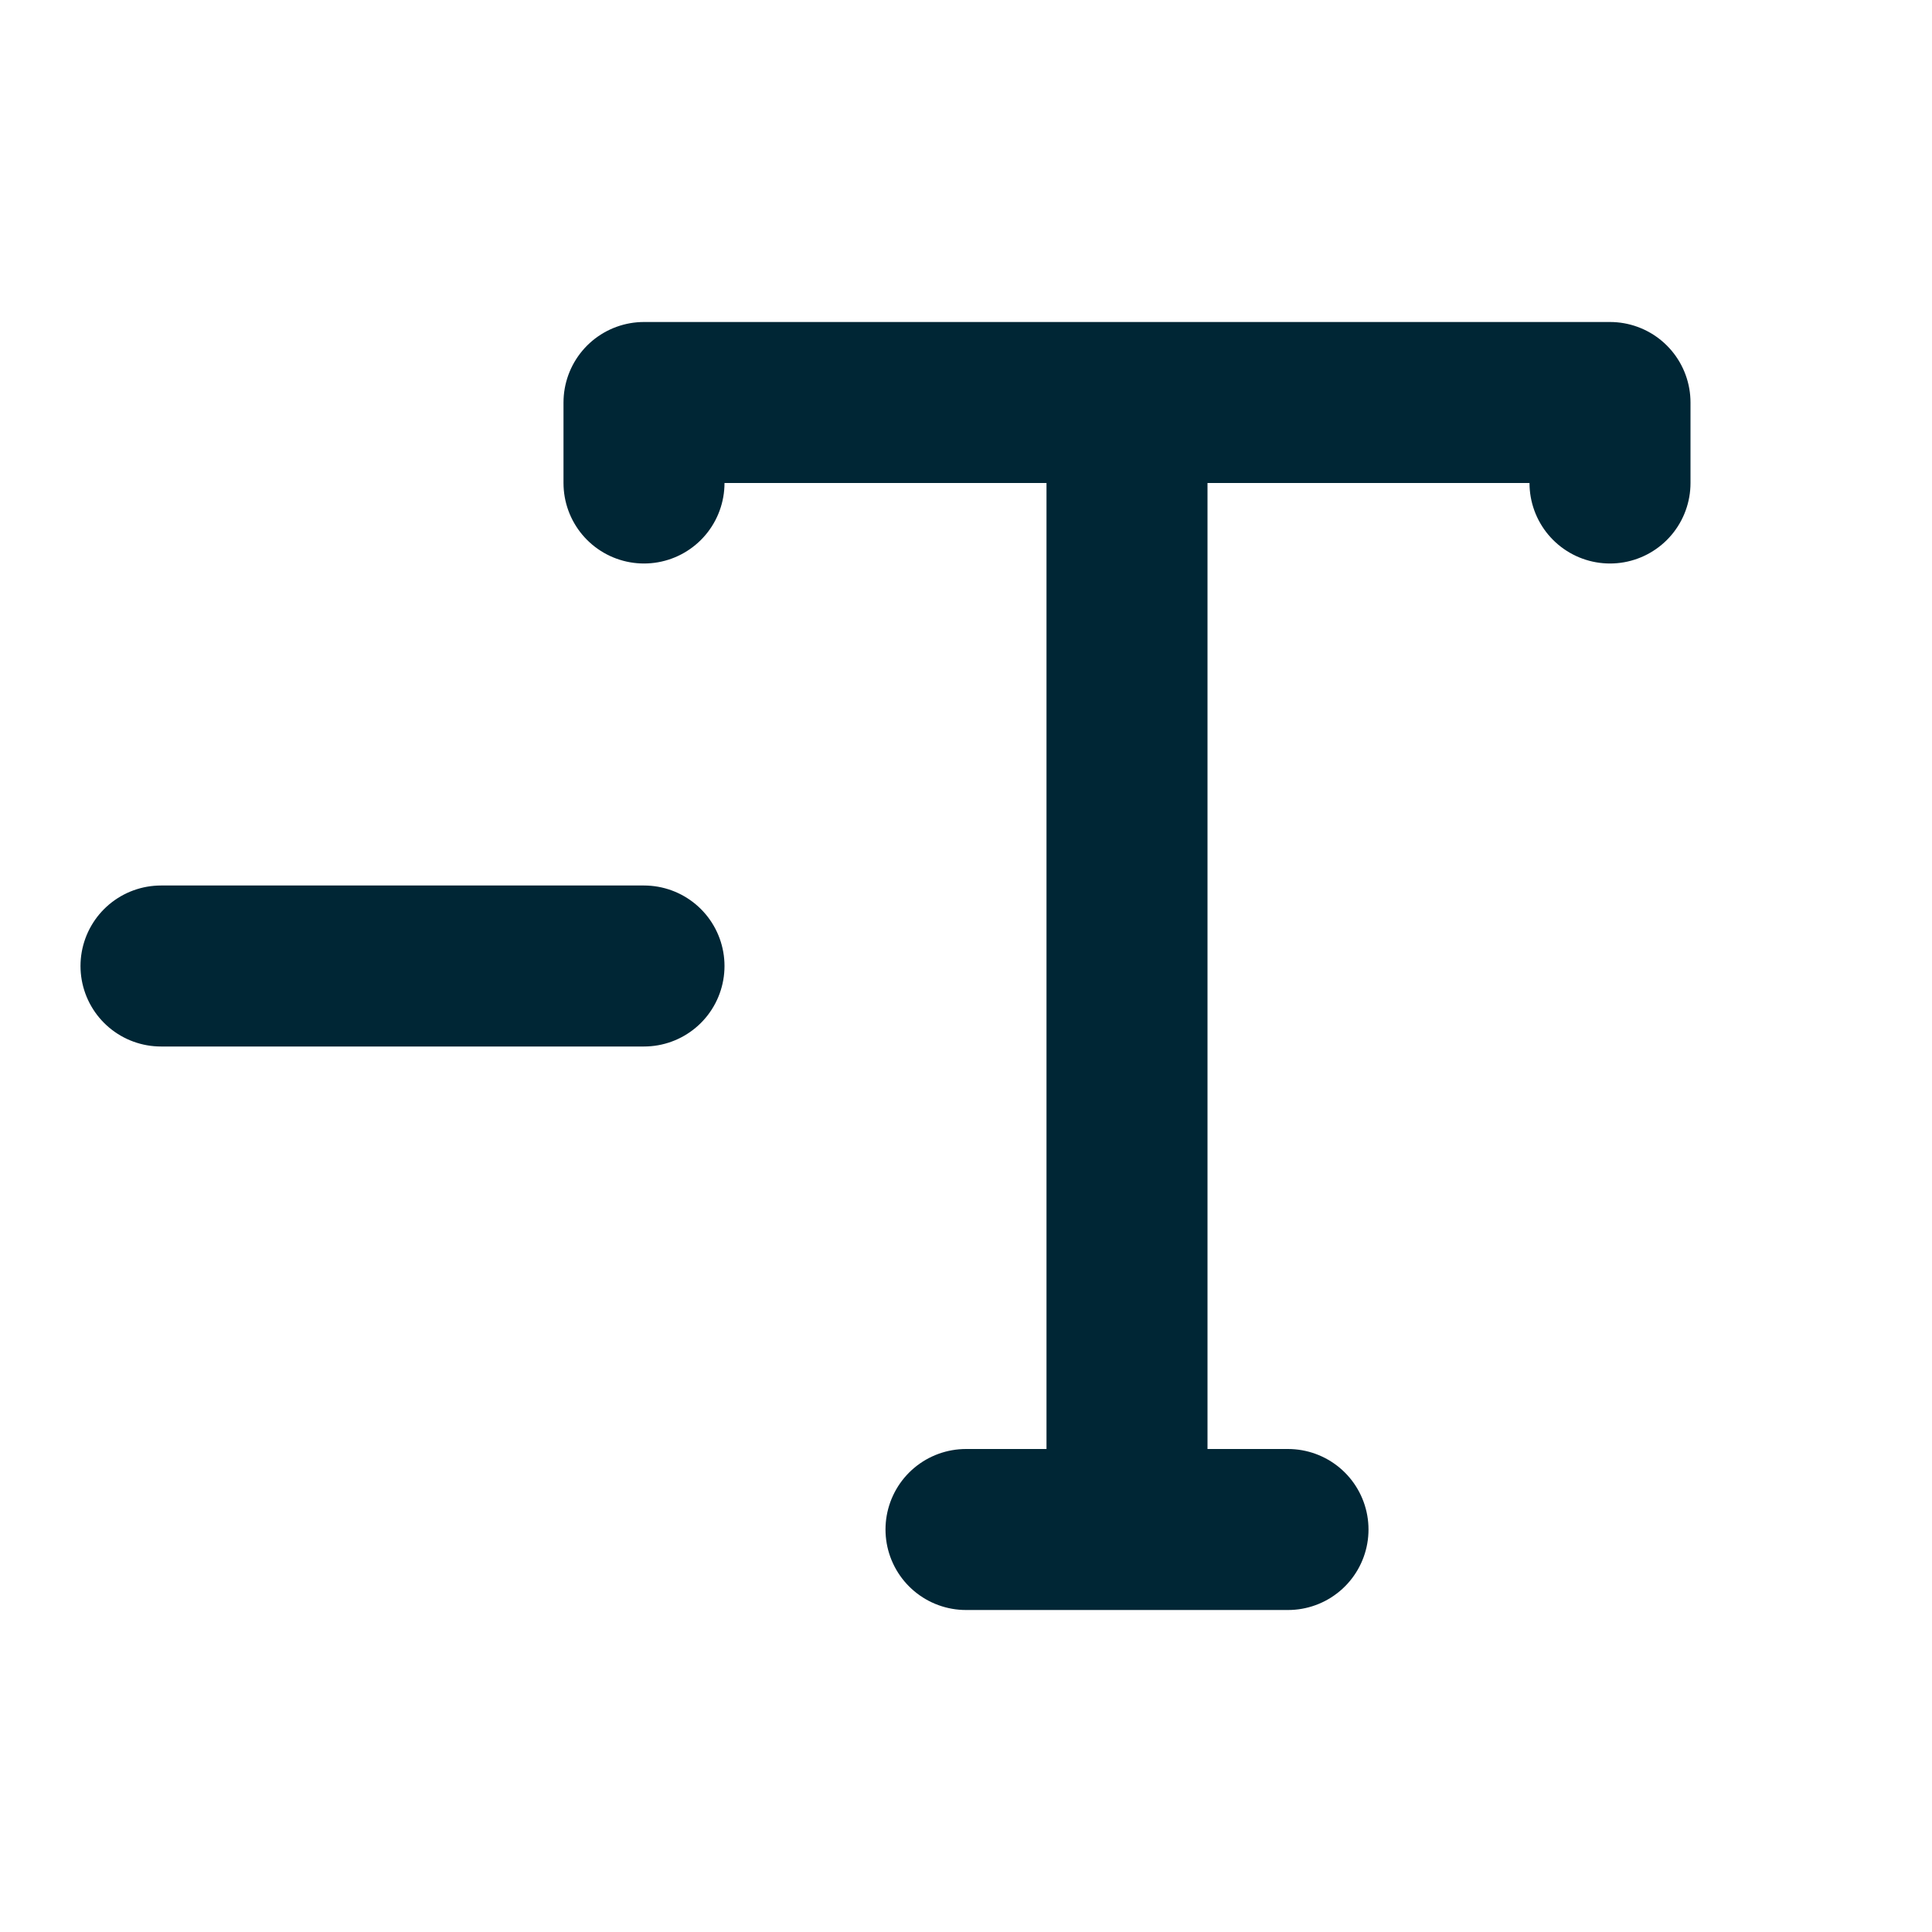
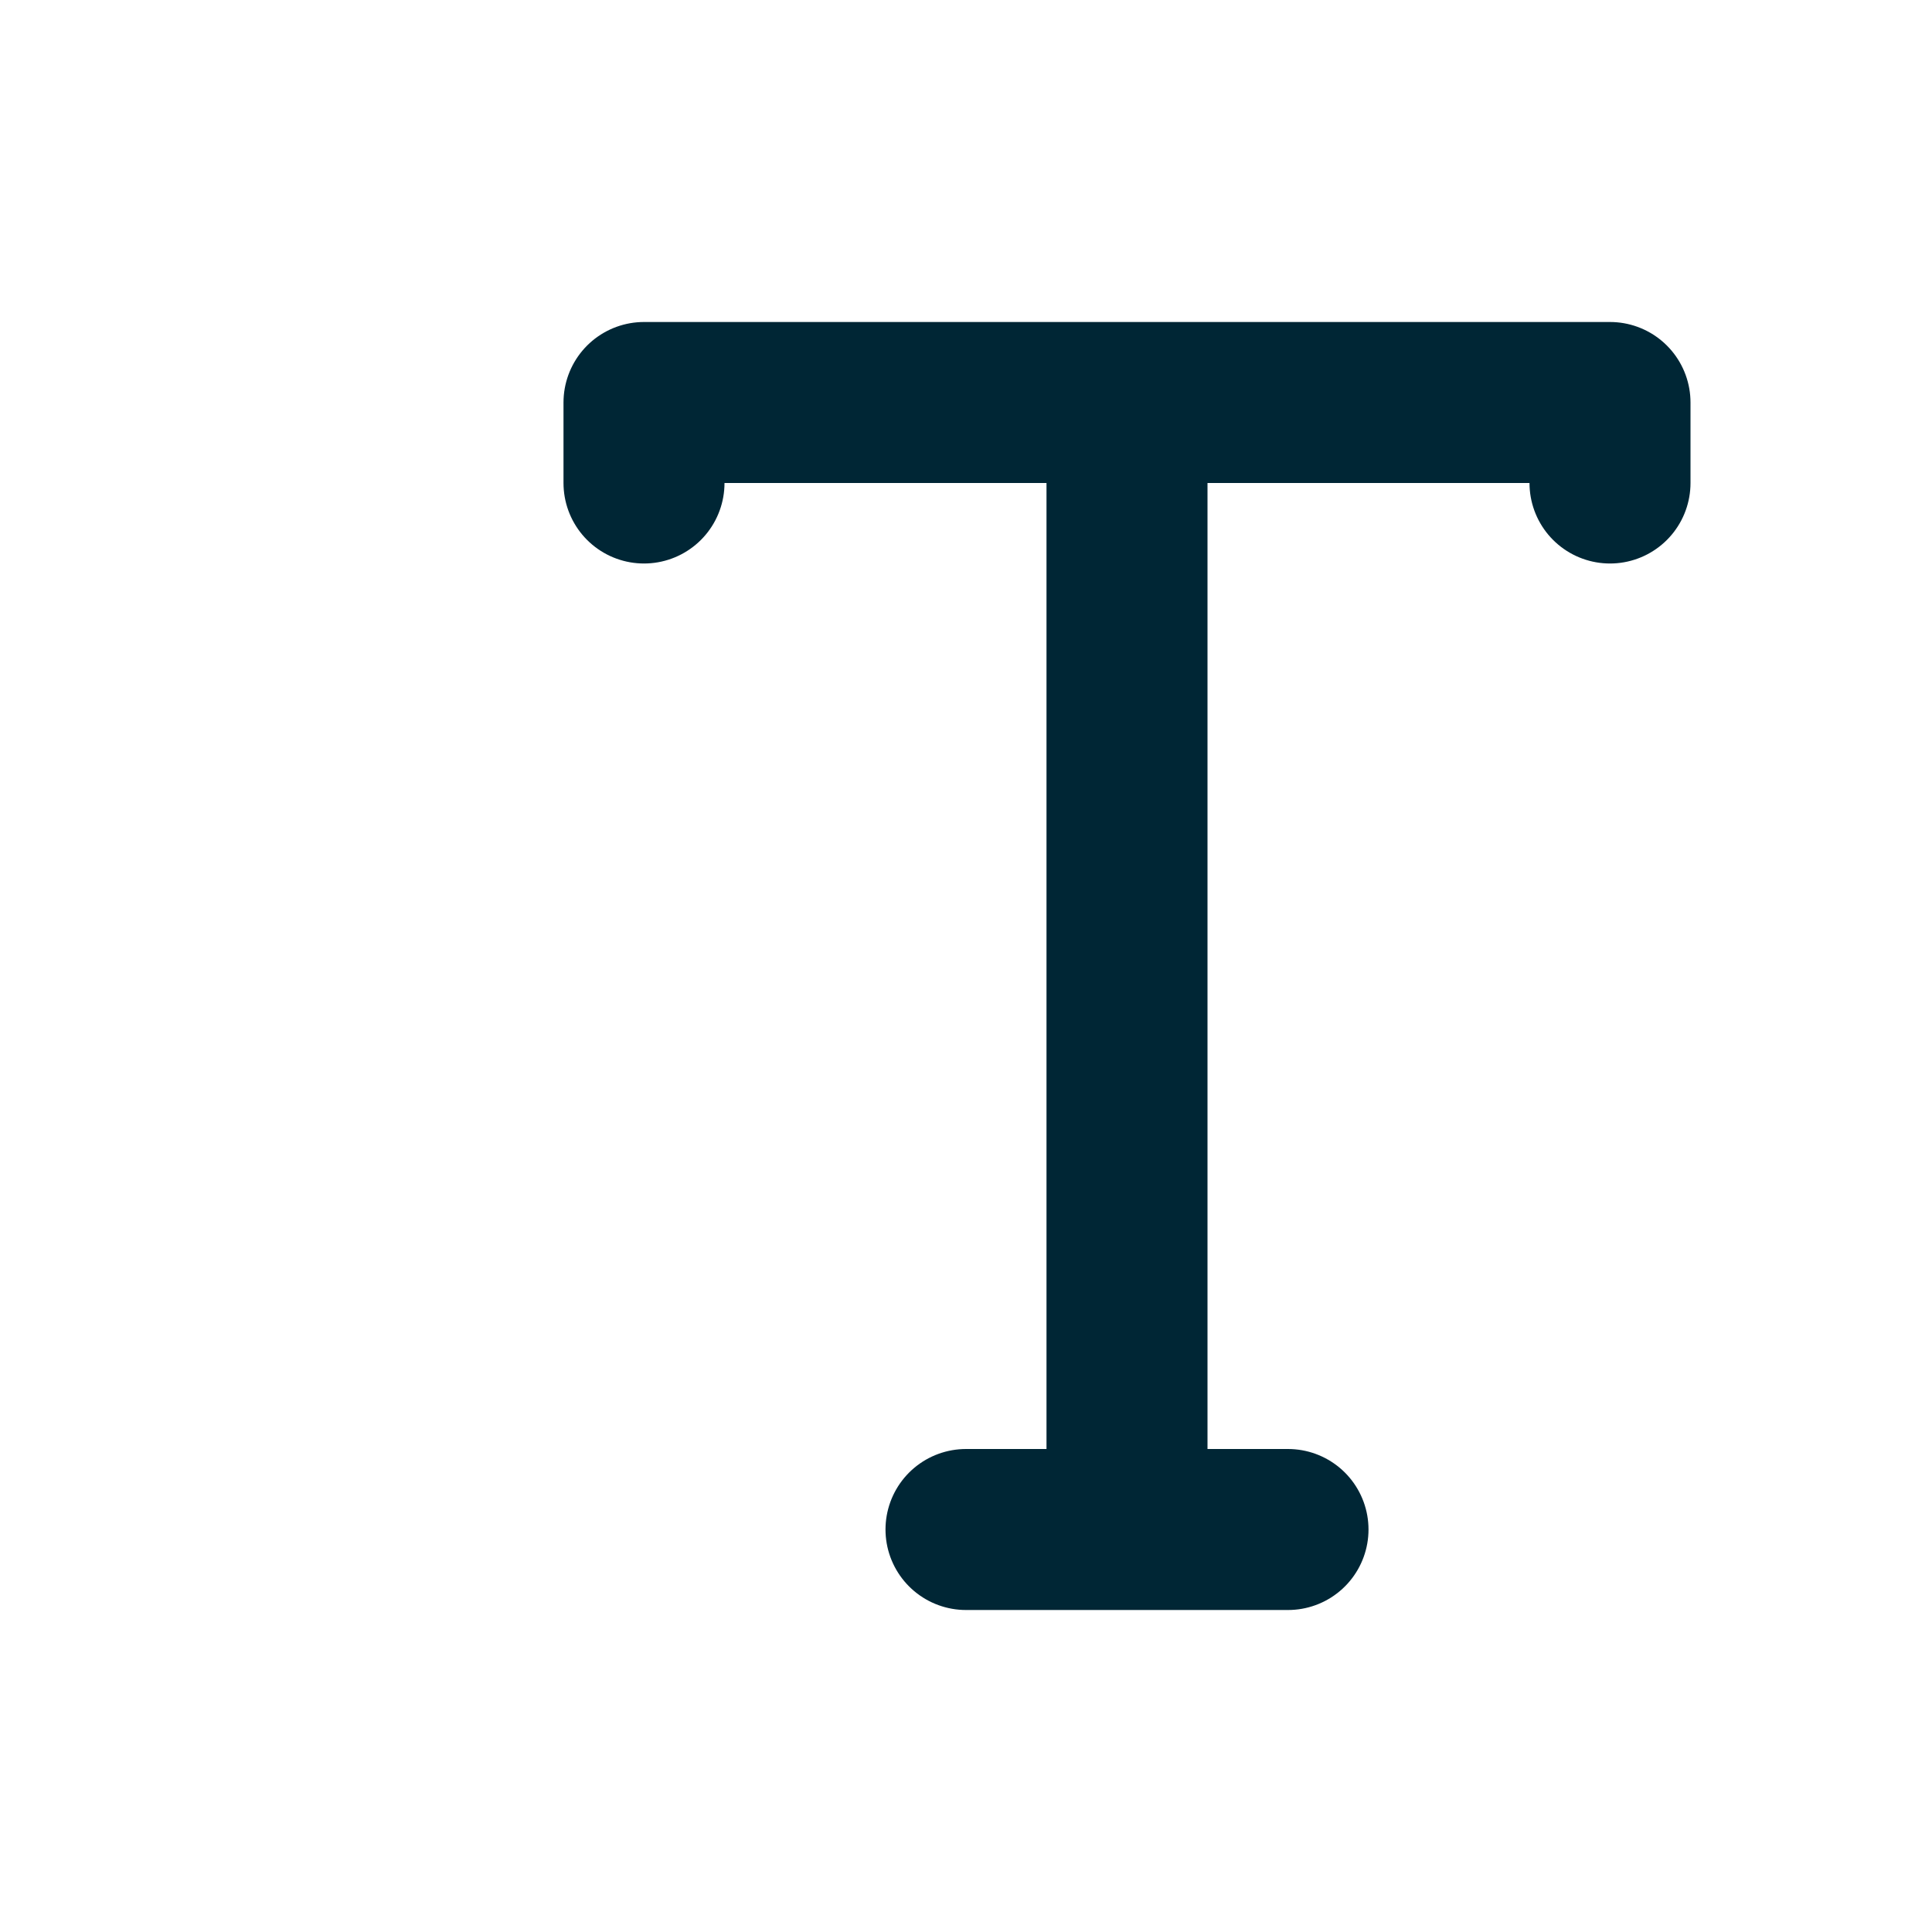
<svg xmlns="http://www.w3.org/2000/svg" version="1.1" viewBox="0 0 24 24" fill="none" stroke="#002635" stroke-width="2" stroke-linecap="round" stroke-linejoin="round">
  <path d="M12,19h2 M14,19h2 M14,19V5M14,5H8v1 M14,5h6v1" />
-   <line x1="2" y1="12" x2="8" y2="12" />
</svg>
